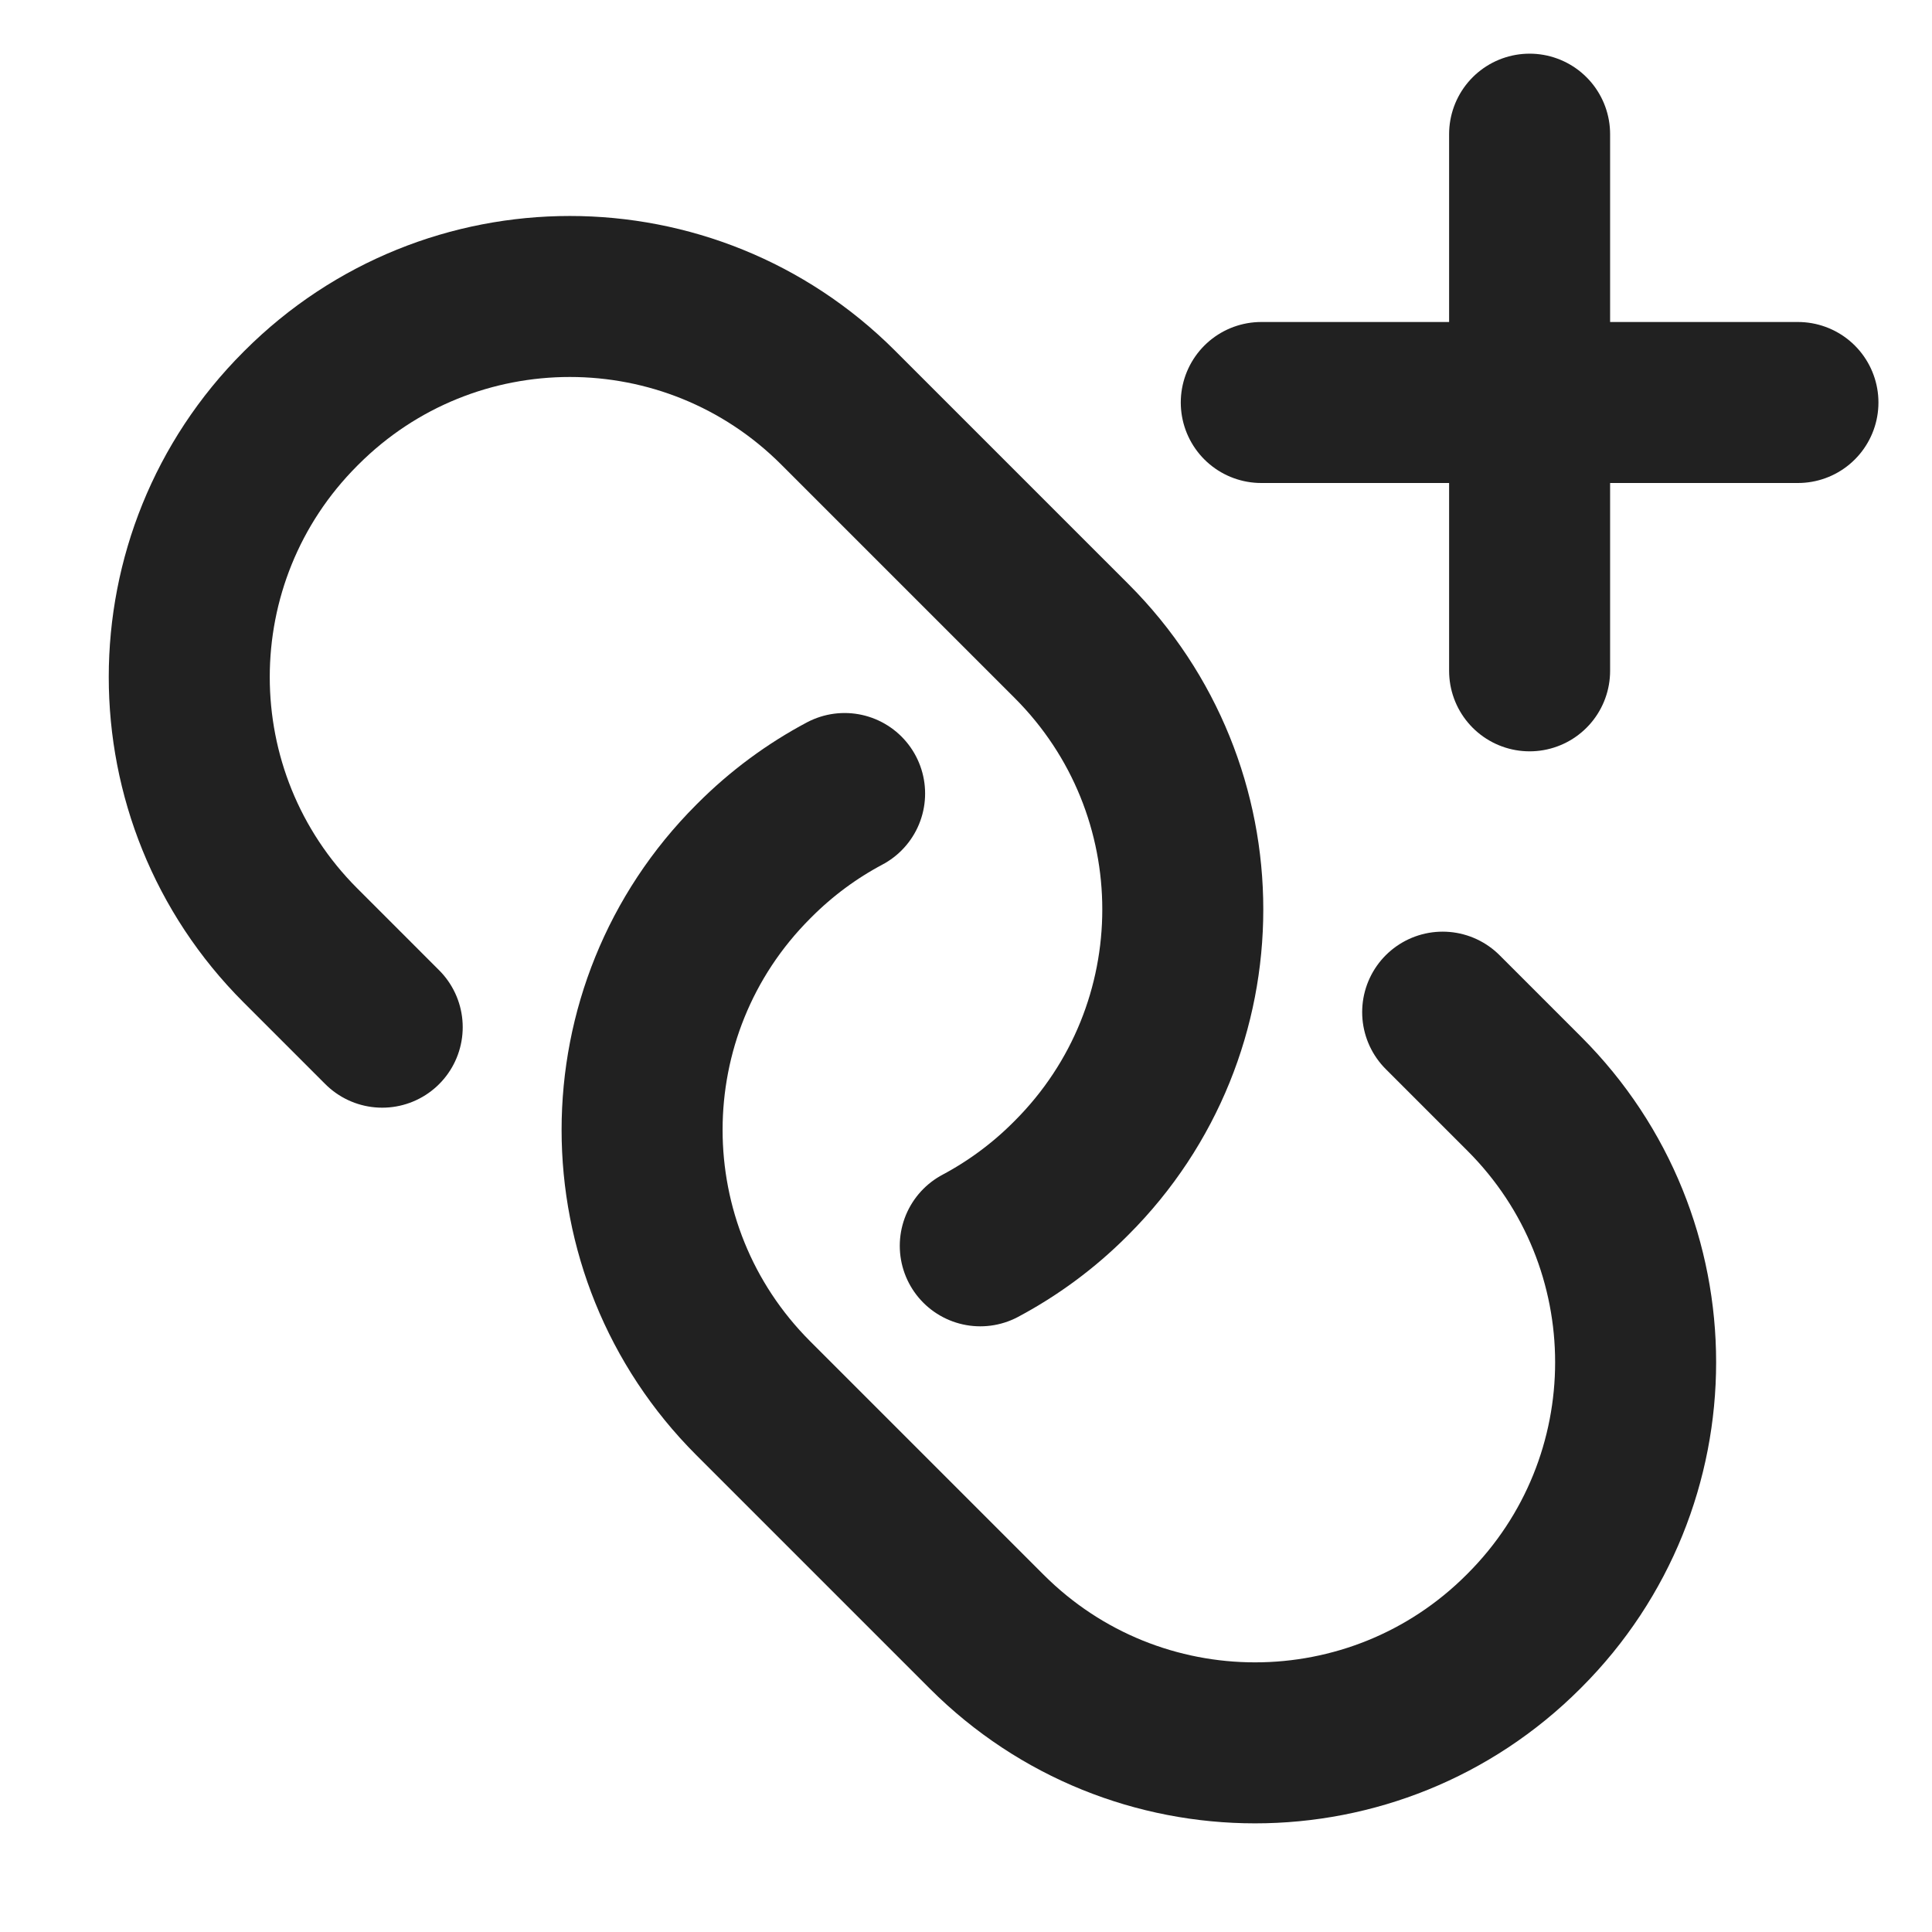
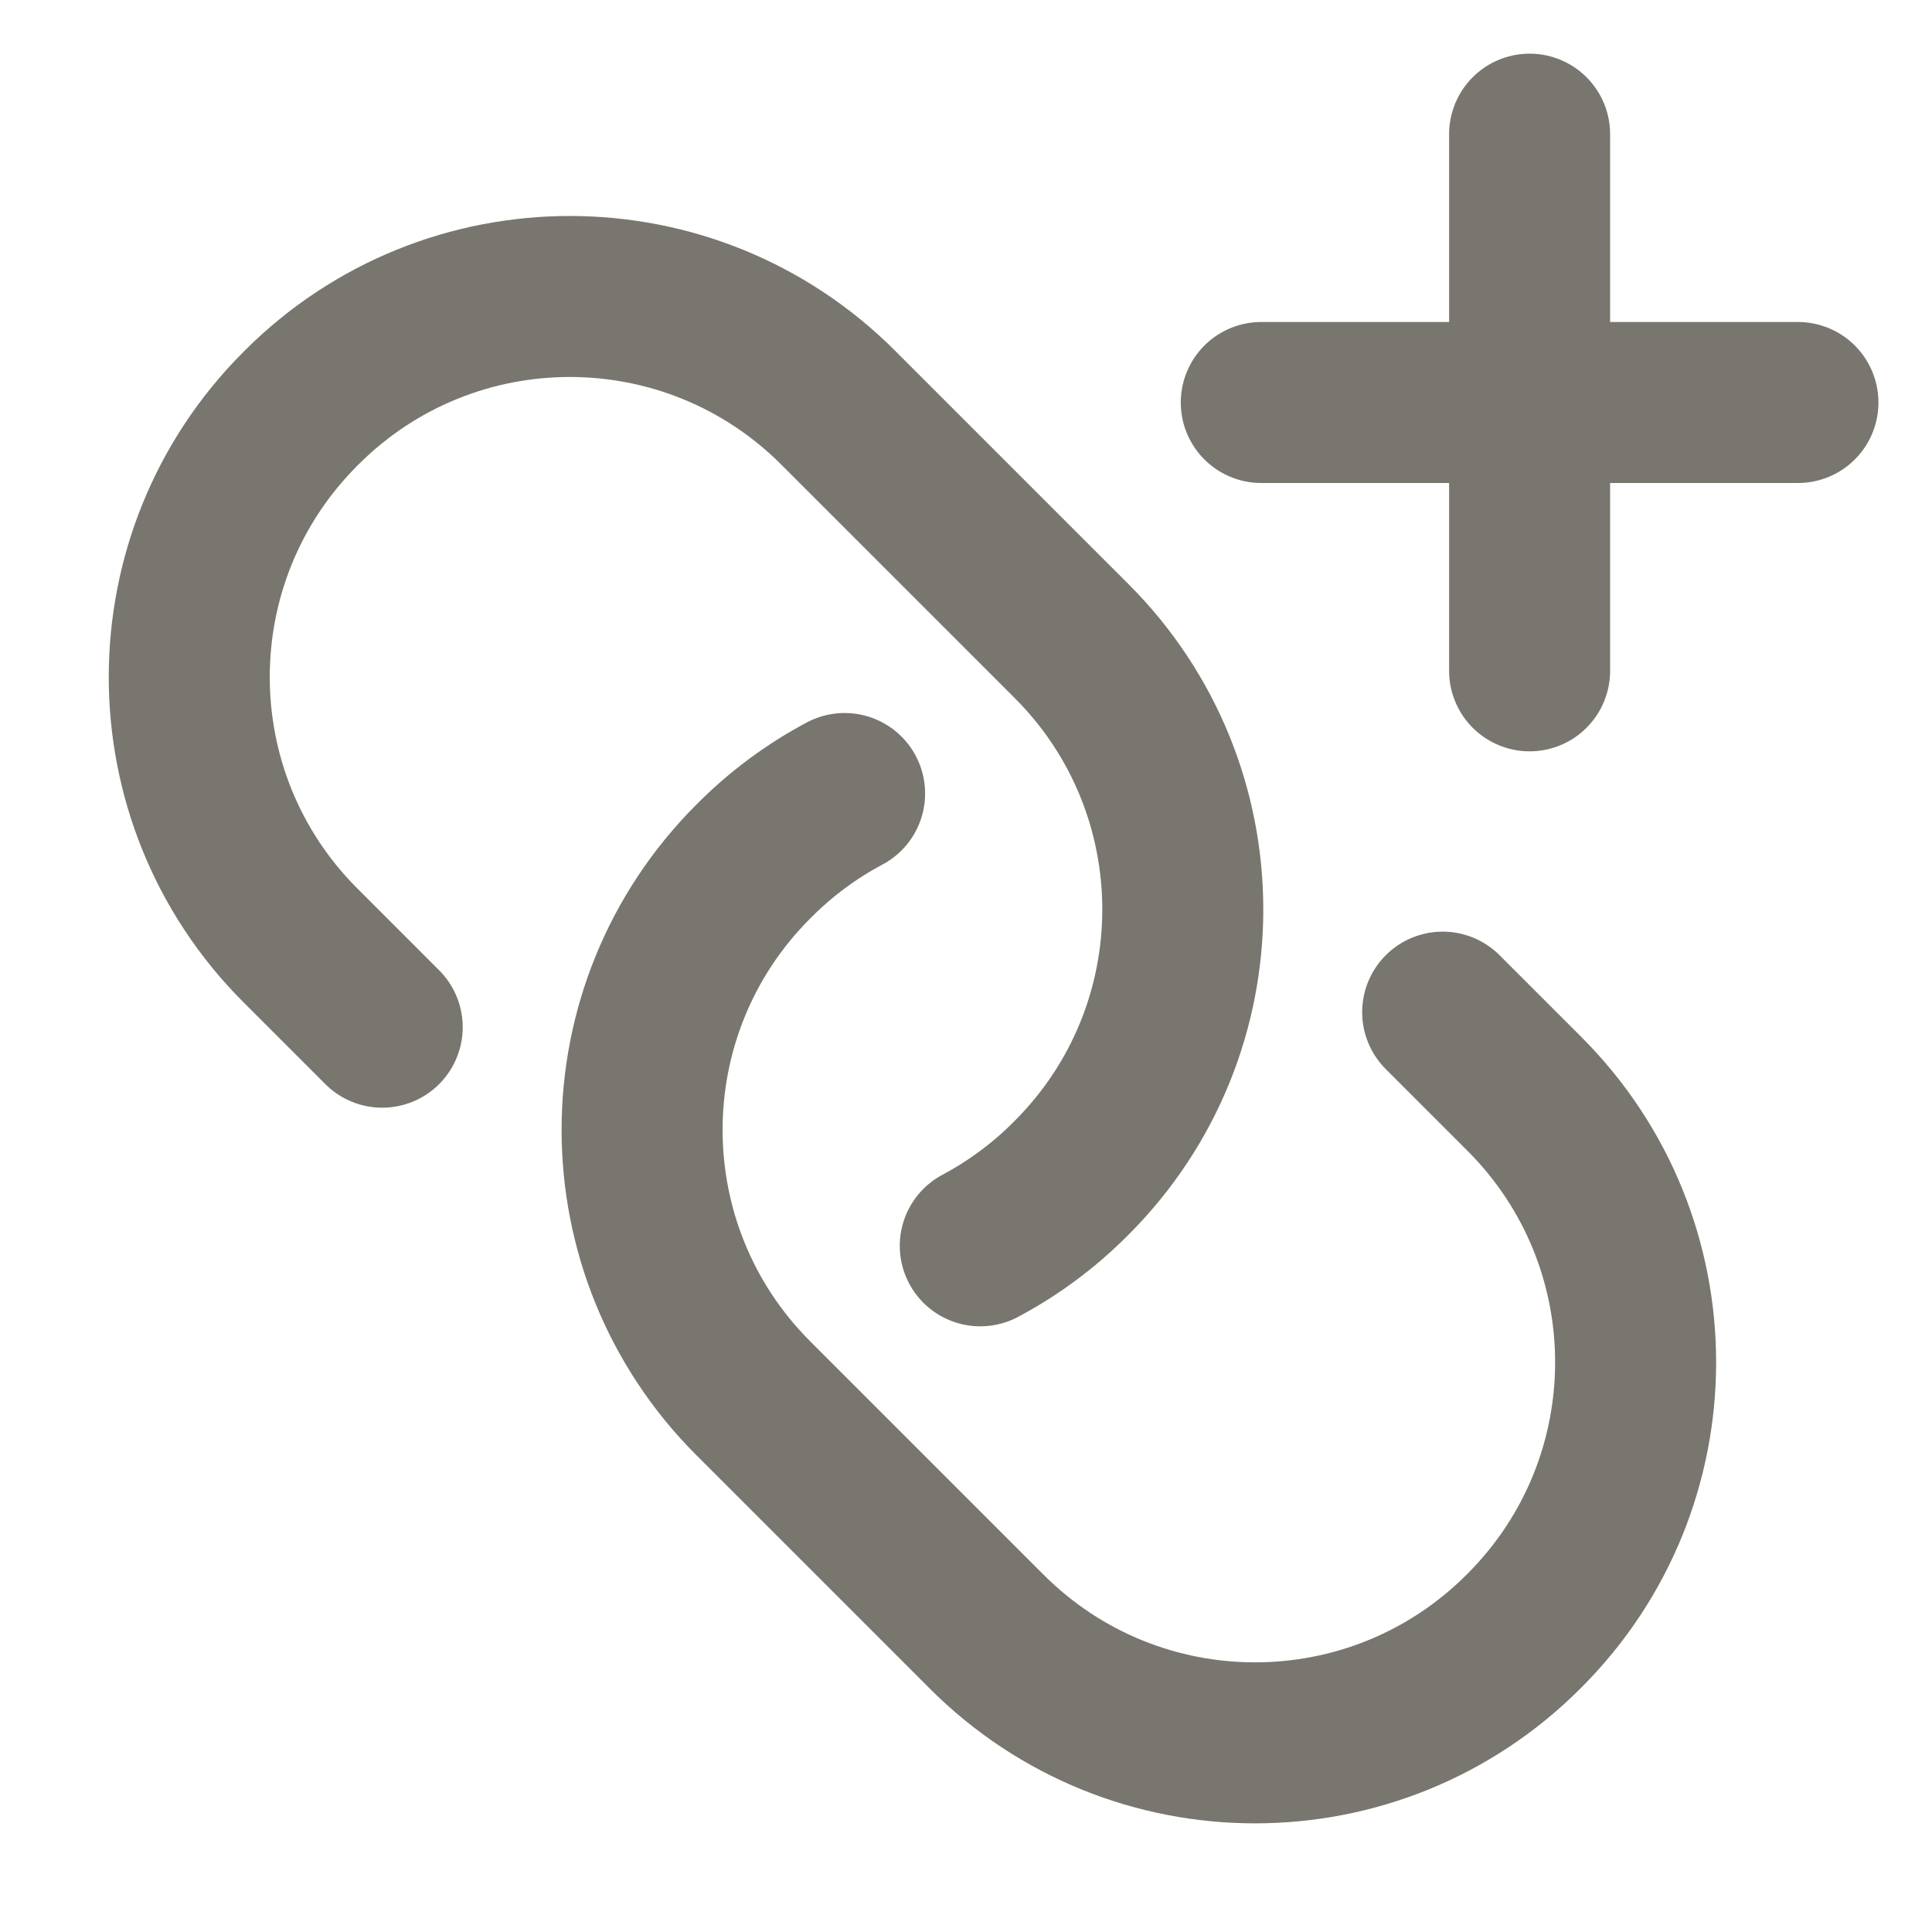
<svg xmlns="http://www.w3.org/2000/svg" width="18" height="18" viewBox="0 0 18 18">
-   <g fill="none" stroke-linecap="round" stroke-linejoin="round" stroke-width="1.5" stroke="#212121">
+   <g fill="none" stroke-linecap="round" stroke-linejoin="round" stroke-width="1.5" stroke="#78766e">
    <path d="M14.251 1.25V6.25" />
    <path d="M16.751 3.75H11.751" />
    <path d="M7.869 7.393C7.566 7.554 7.282 7.762 7.028 8.017L7.018 8.027C5.637 9.408 5.637 11.646 7.018 13.027L9.193 15.202C10.574 16.583 12.812 16.583 14.193 15.202L14.203 15.192C15.584 13.811 15.584 11.573 14.203 10.192L13.441 9.43" />
    <path d="M9.133 11.607C9.435 11.446 9.72 11.238 9.974 10.983L9.984 10.973C11.365 9.592 11.365 7.354 9.984 5.973L7.809 3.798C6.428 2.417 4.19 2.417 2.809 3.798L2.799 3.808C1.418 5.189 1.418 7.427 2.799 8.808L3.561 9.57" />
  </g>
</svg>
